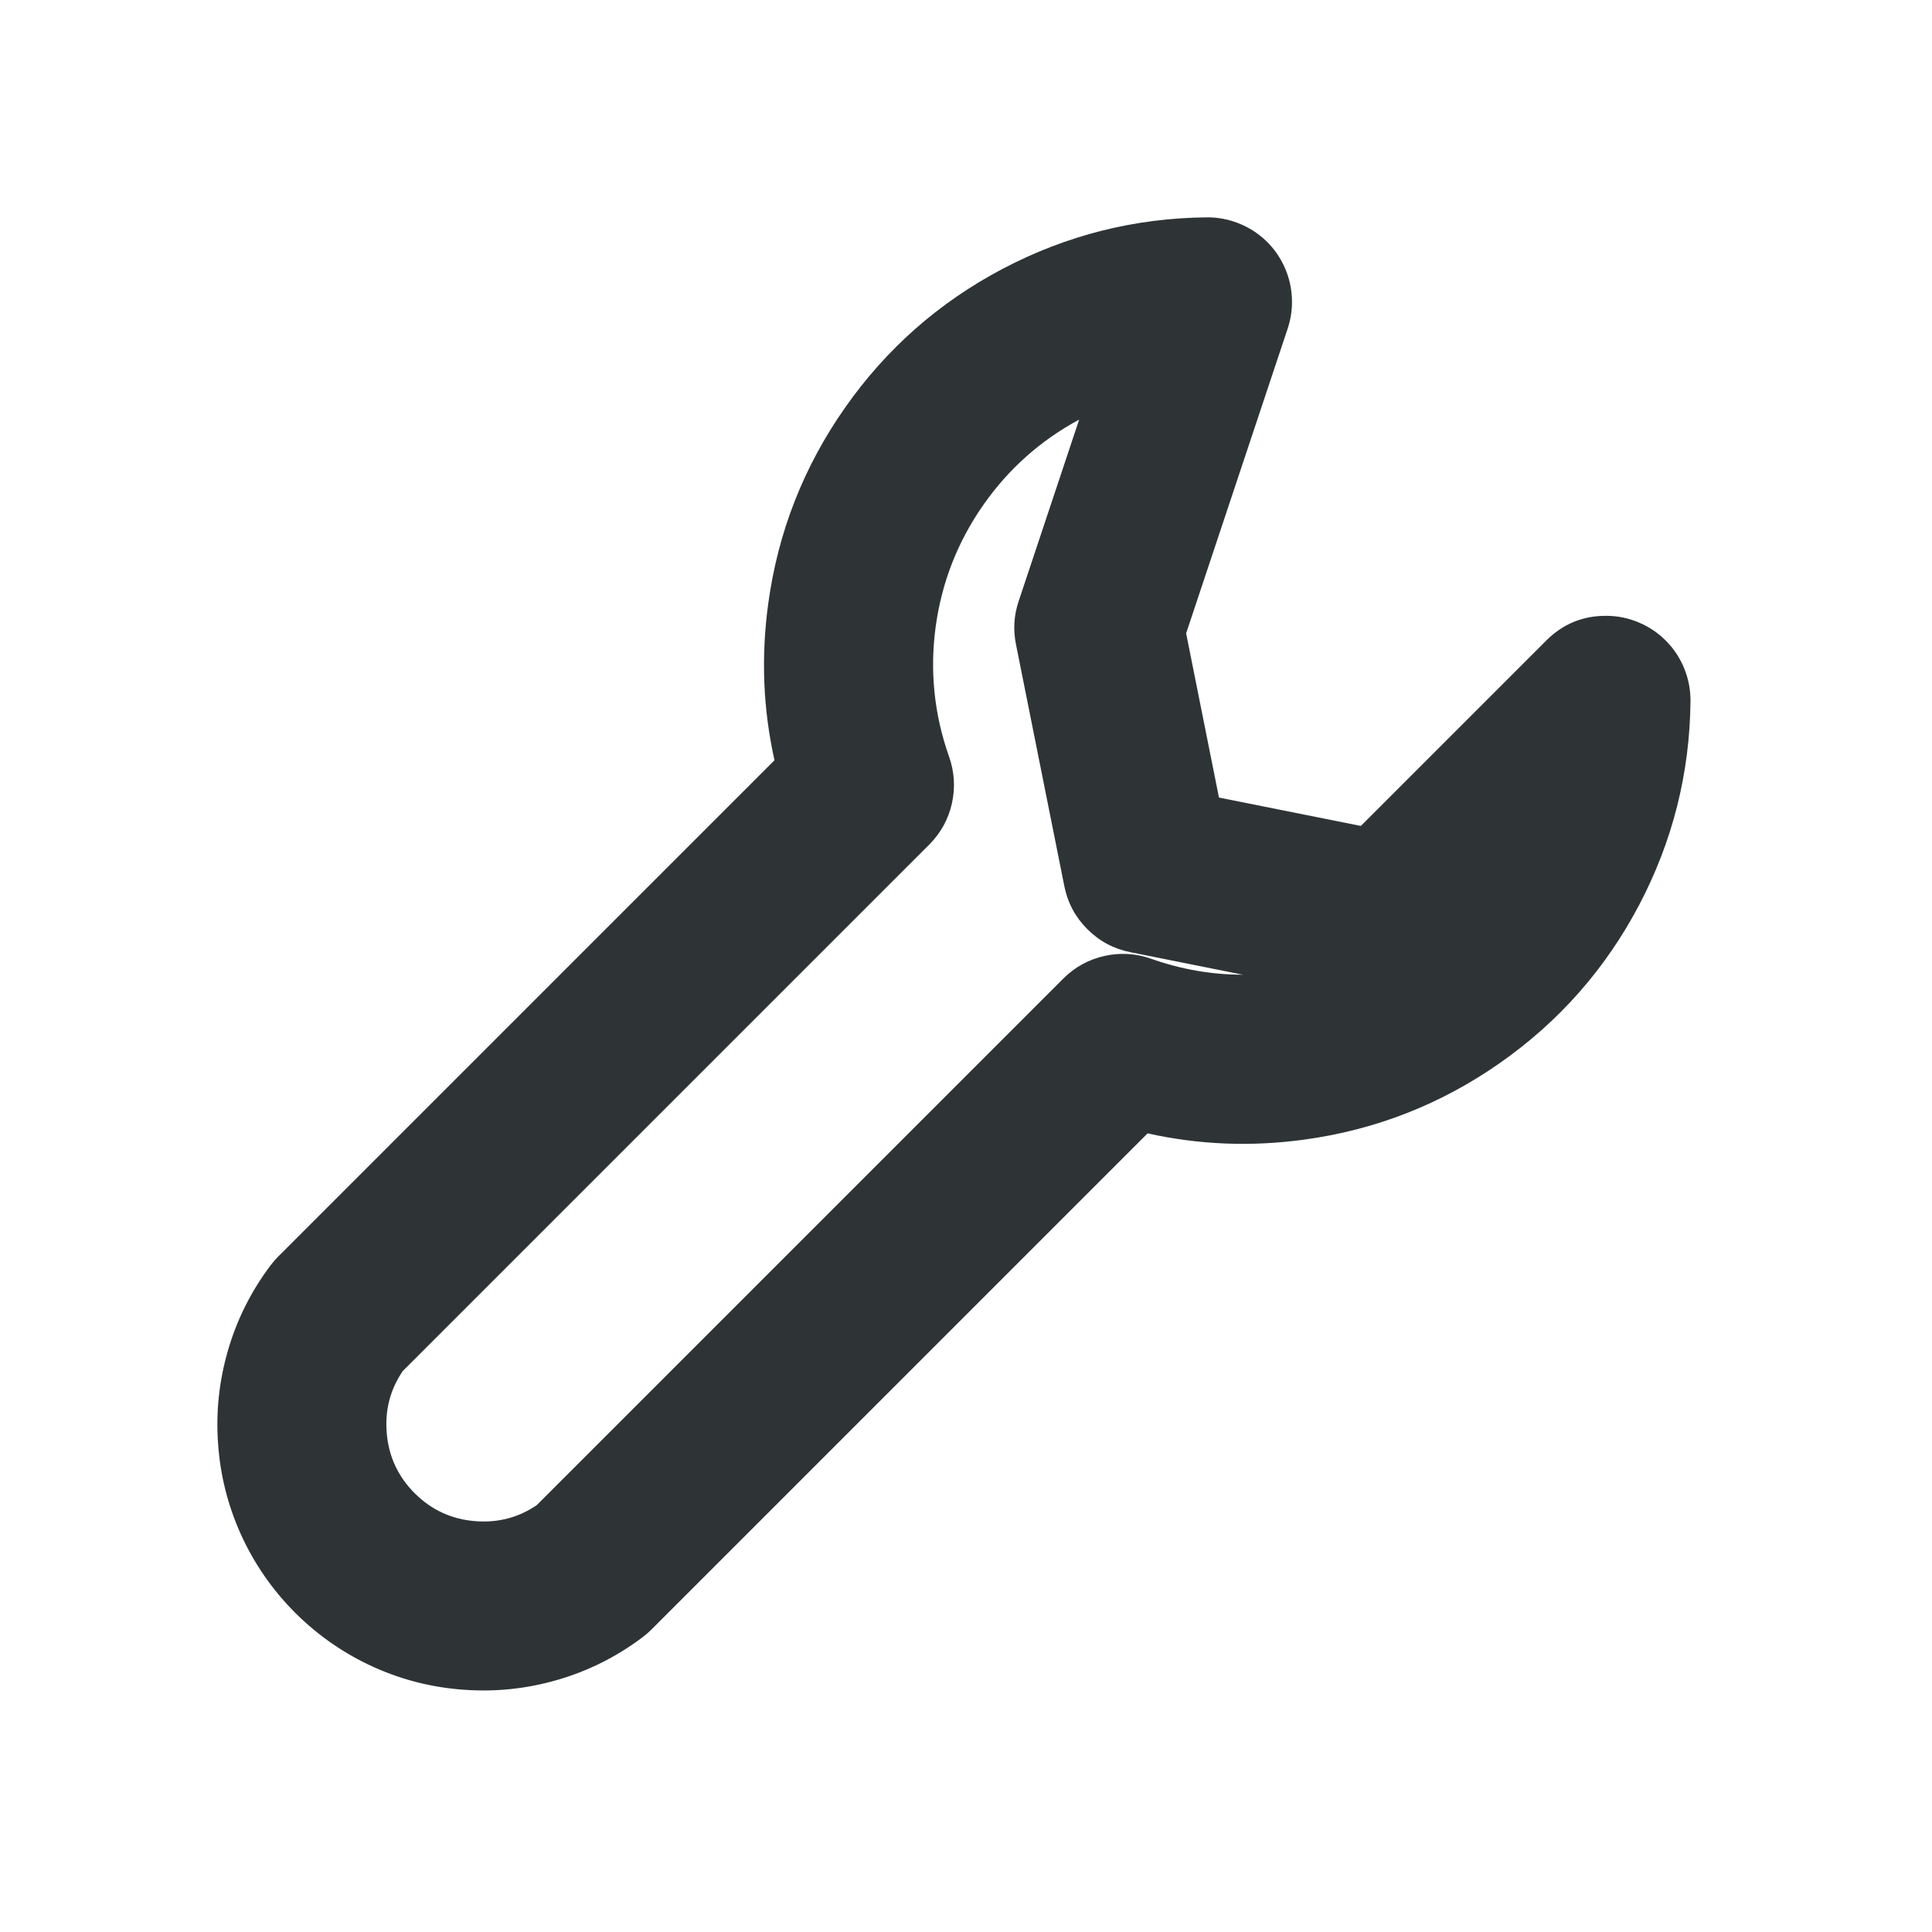
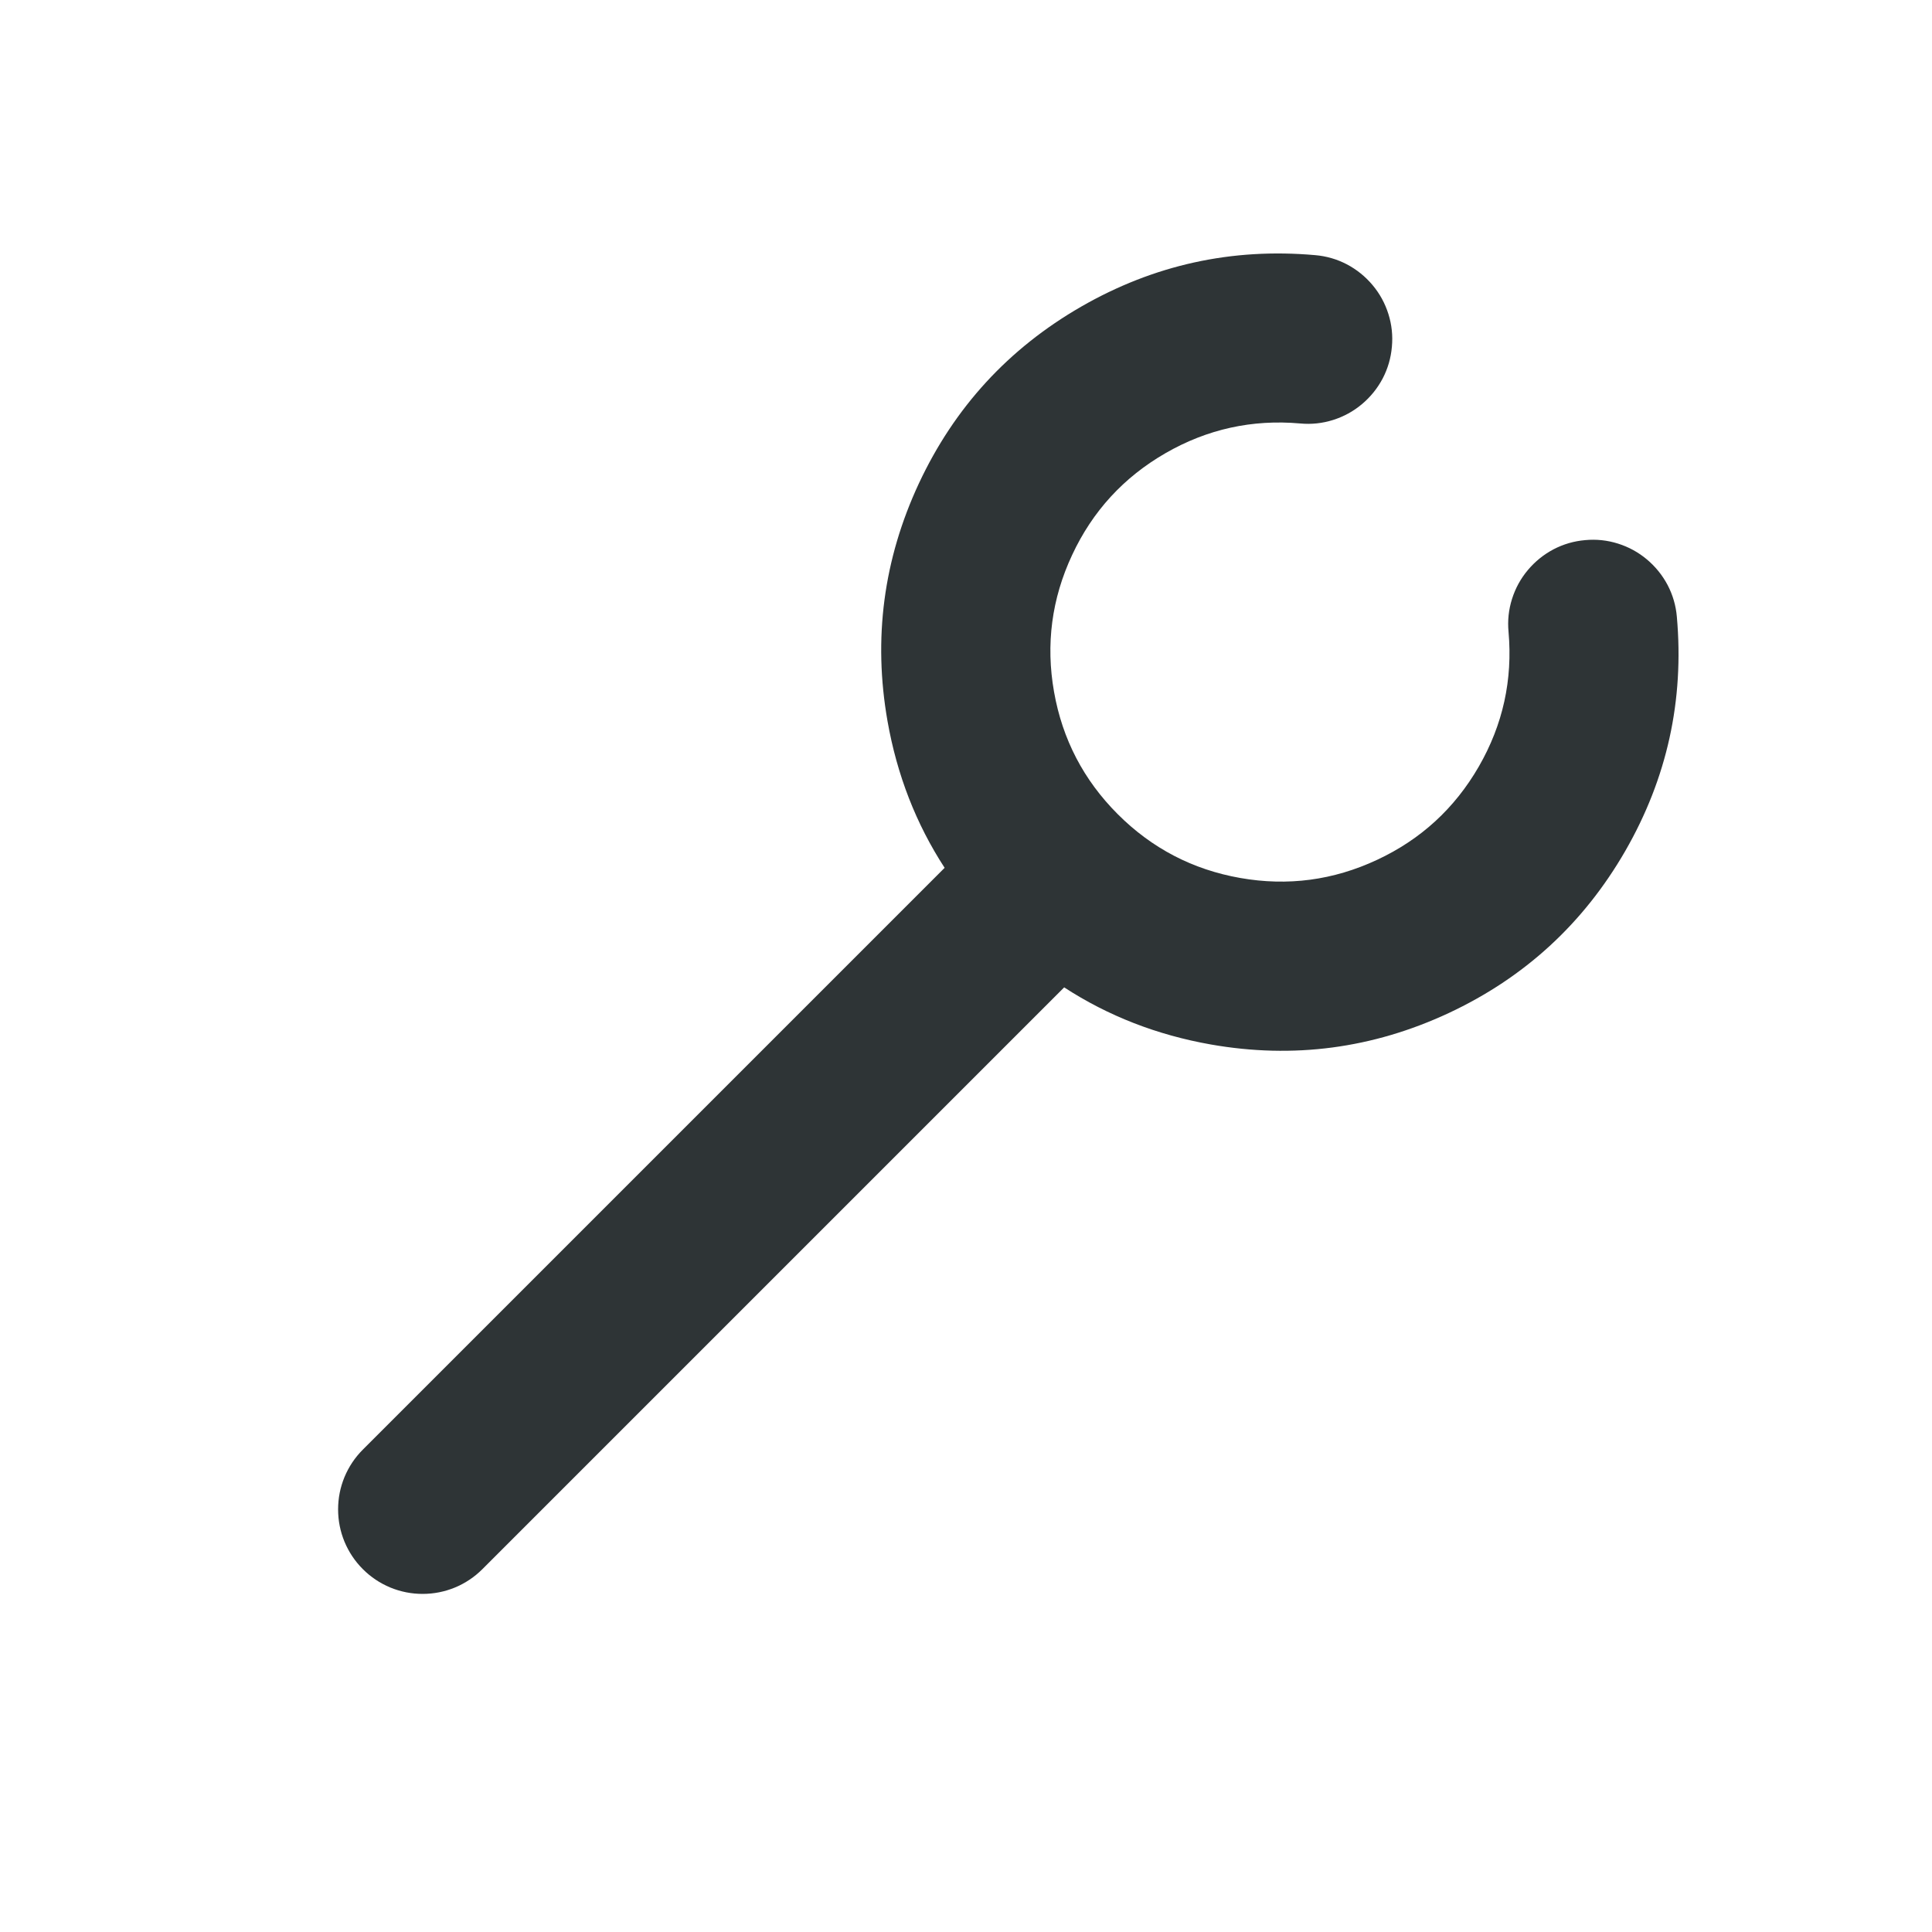
<svg xmlns="http://www.w3.org/2000/svg" width="16" height="16" viewBox="0 0 16 16">
-   <path fill="#2e3436" d="M9.993,1.8 Q10.11,1.799 10.221,1.836 Q10.353,1.88 10.459,1.971 Q10.564,2.062 10.626,2.187 Q10.688,2.311 10.698,2.45 Q10.708,2.589 10.664,2.721 L9.823,5.245 L10.095,6.605 L11.27,6.84 L12.805,5.305 Q13.013,5.097 13.307,5.1 Q13.446,5.101 13.574,5.156 Q13.702,5.21 13.8,5.31 Q13.897,5.409 13.949,5.538 Q14.001,5.667 14,5.807 Q13.991,6.703 13.574,7.496 Q13.156,8.289 12.422,8.803 Q11.688,9.317 10.8,9.438 Q10.14,9.528 9.504,9.386 L5.395,13.495 Q5.36,13.53 5.32,13.56 Q4.997,13.803 4.61,13.914 Q4.234,14.022 3.844,13.994 Q3.454,13.967 3.097,13.807 Q2.73,13.641 2.444,13.356 Q2.159,13.07 1.993,12.703 Q1.833,12.346 1.806,11.956 Q1.778,11.566 1.886,11.19 Q1.997,10.803 2.24,10.48 Q2.27,10.44 2.305,10.405 L6.414,6.296 Q6.272,5.66 6.362,5 Q6.483,4.112 6.997,3.378 Q7.511,2.644 8.304,2.226 Q9.097,1.809 9.993,1.8 Z M8.937,3.475 Q8.457,3.734 8.144,4.181 Q7.825,4.637 7.749,5.189 Q7.674,5.741 7.86,6.267 Q7.927,6.457 7.883,6.655 Q7.838,6.852 7.695,6.995 L3.335,11.355 Q3.182,11.58 3.202,11.857 Q3.223,12.155 3.434,12.366 Q3.645,12.577 3.943,12.598 Q4.22,12.618 4.445,12.465 L8.805,8.105 Q8.948,7.962 9.145,7.917 Q9.343,7.873 9.533,7.94 Q9.906,8.072 10.292,8.072 L9.363,7.886 Q9.155,7.845 9.005,7.695 Q8.855,7.545 8.814,7.337 L8.414,5.337 Q8.377,5.155 8.436,4.979 L8.937,3.475 Z" />
+   <path fill="#2e3436" d="M13.887,5.108 Q13.979,6.145 13.46,7.047 Q12.94,7.949 11.997,8.39 Q11.053,8.83 10.028,8.65 Q9.359,8.532 8.813,8.177 L3.995,12.995 Q3.897,13.093 3.768,13.147 Q3.639,13.2 3.5,13.2 Q3.361,13.2 3.232,13.147 Q3.103,13.093 3.005,12.995 Q2.907,12.897 2.853,12.768 Q2.8,12.639 2.8,12.5 Q2.8,12.361 2.853,12.232 Q2.907,12.103 3.005,12.005 L7.823,7.187 Q7.468,6.641 7.35,5.972 Q7.17,4.947 7.61,4.003 Q8.051,3.06 8.953,2.54 Q9.855,2.021 10.892,2.113 Q11.031,2.125 11.154,2.189 Q11.277,2.254 11.367,2.361 Q11.456,2.467 11.498,2.6 Q11.54,2.733 11.527,2.872 Q11.515,3.011 11.451,3.134 Q11.386,3.257 11.279,3.347 Q11.173,3.436 11.04,3.478 Q10.907,3.52 10.768,3.507 Q10.171,3.454 9.652,3.753 Q9.132,4.053 8.879,4.596 Q8.625,5.139 8.729,5.729 Q8.833,6.319 9.257,6.743 Q9.681,7.167 10.271,7.271 Q10.861,7.375 11.404,7.121 Q11.947,6.868 12.247,6.348 Q12.546,5.829 12.493,5.232 Q12.48,5.093 12.522,4.96 Q12.564,4.827 12.653,4.721 Q12.743,4.614 12.866,4.549 Q12.989,4.485 13.128,4.473 Q13.267,4.46 13.4,4.502 Q13.533,4.544 13.639,4.633 Q13.746,4.723 13.811,4.846 Q13.875,4.969 13.887,5.108 Z" />
</svg>
